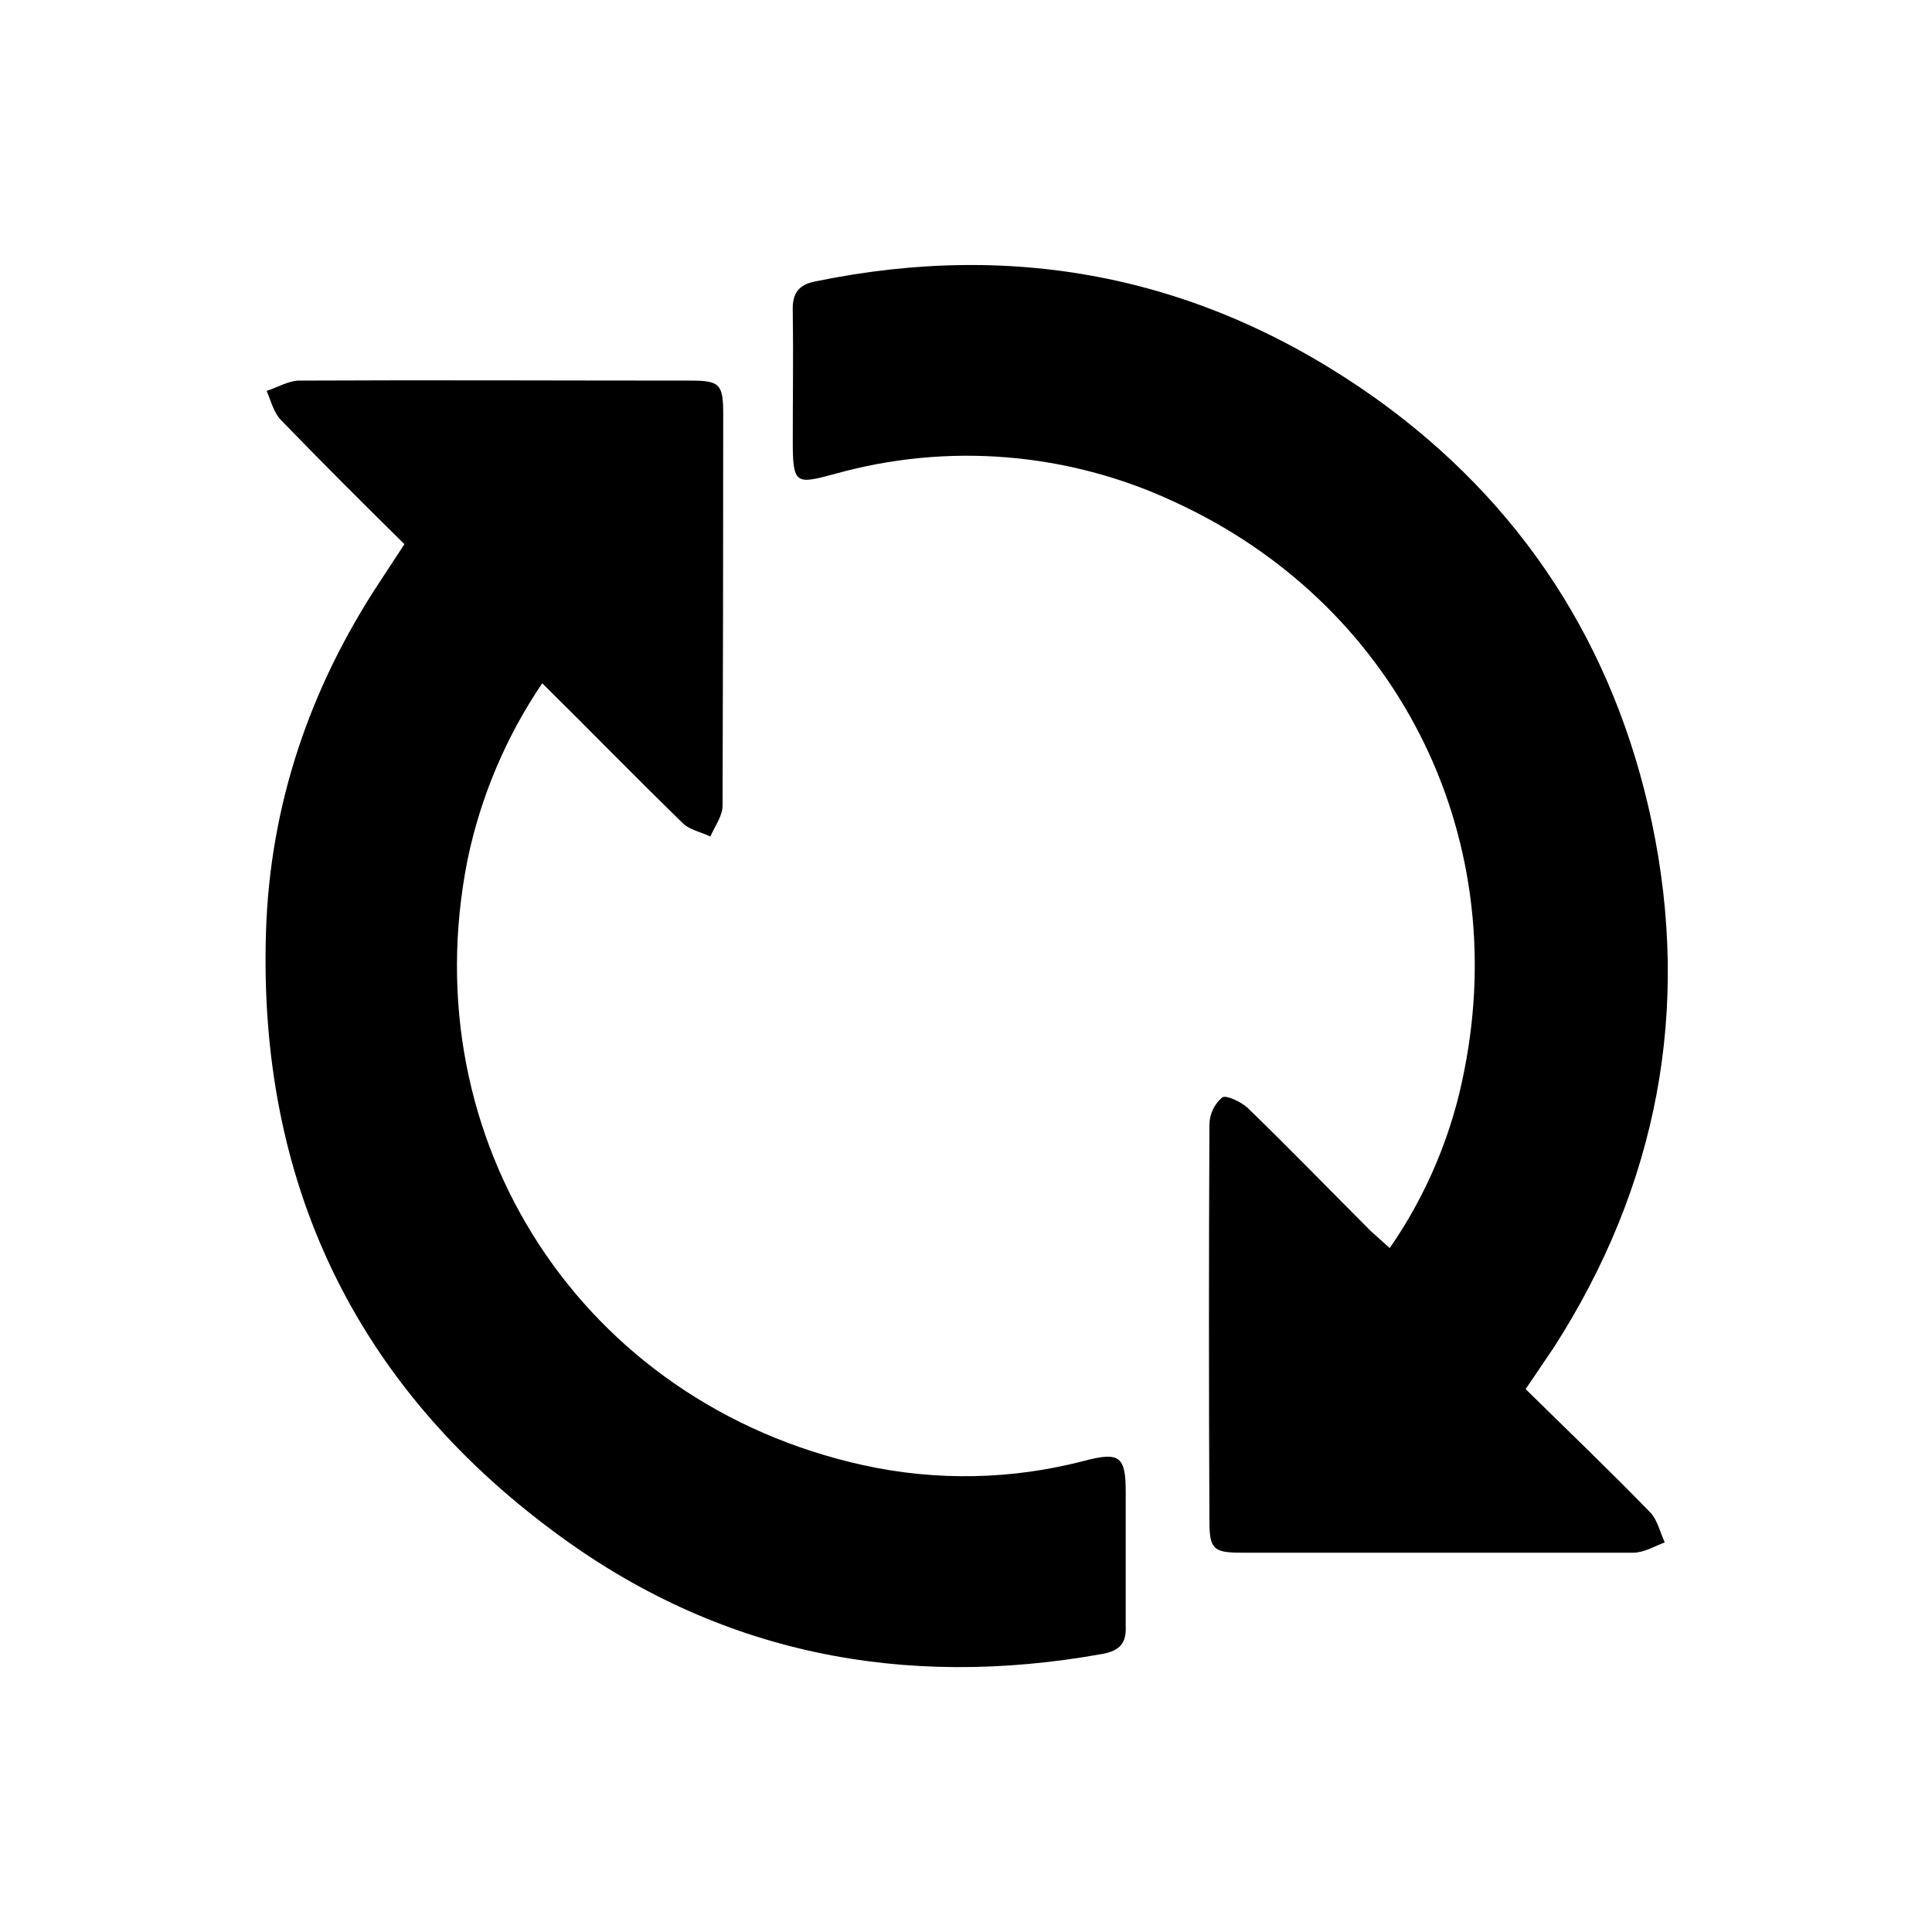
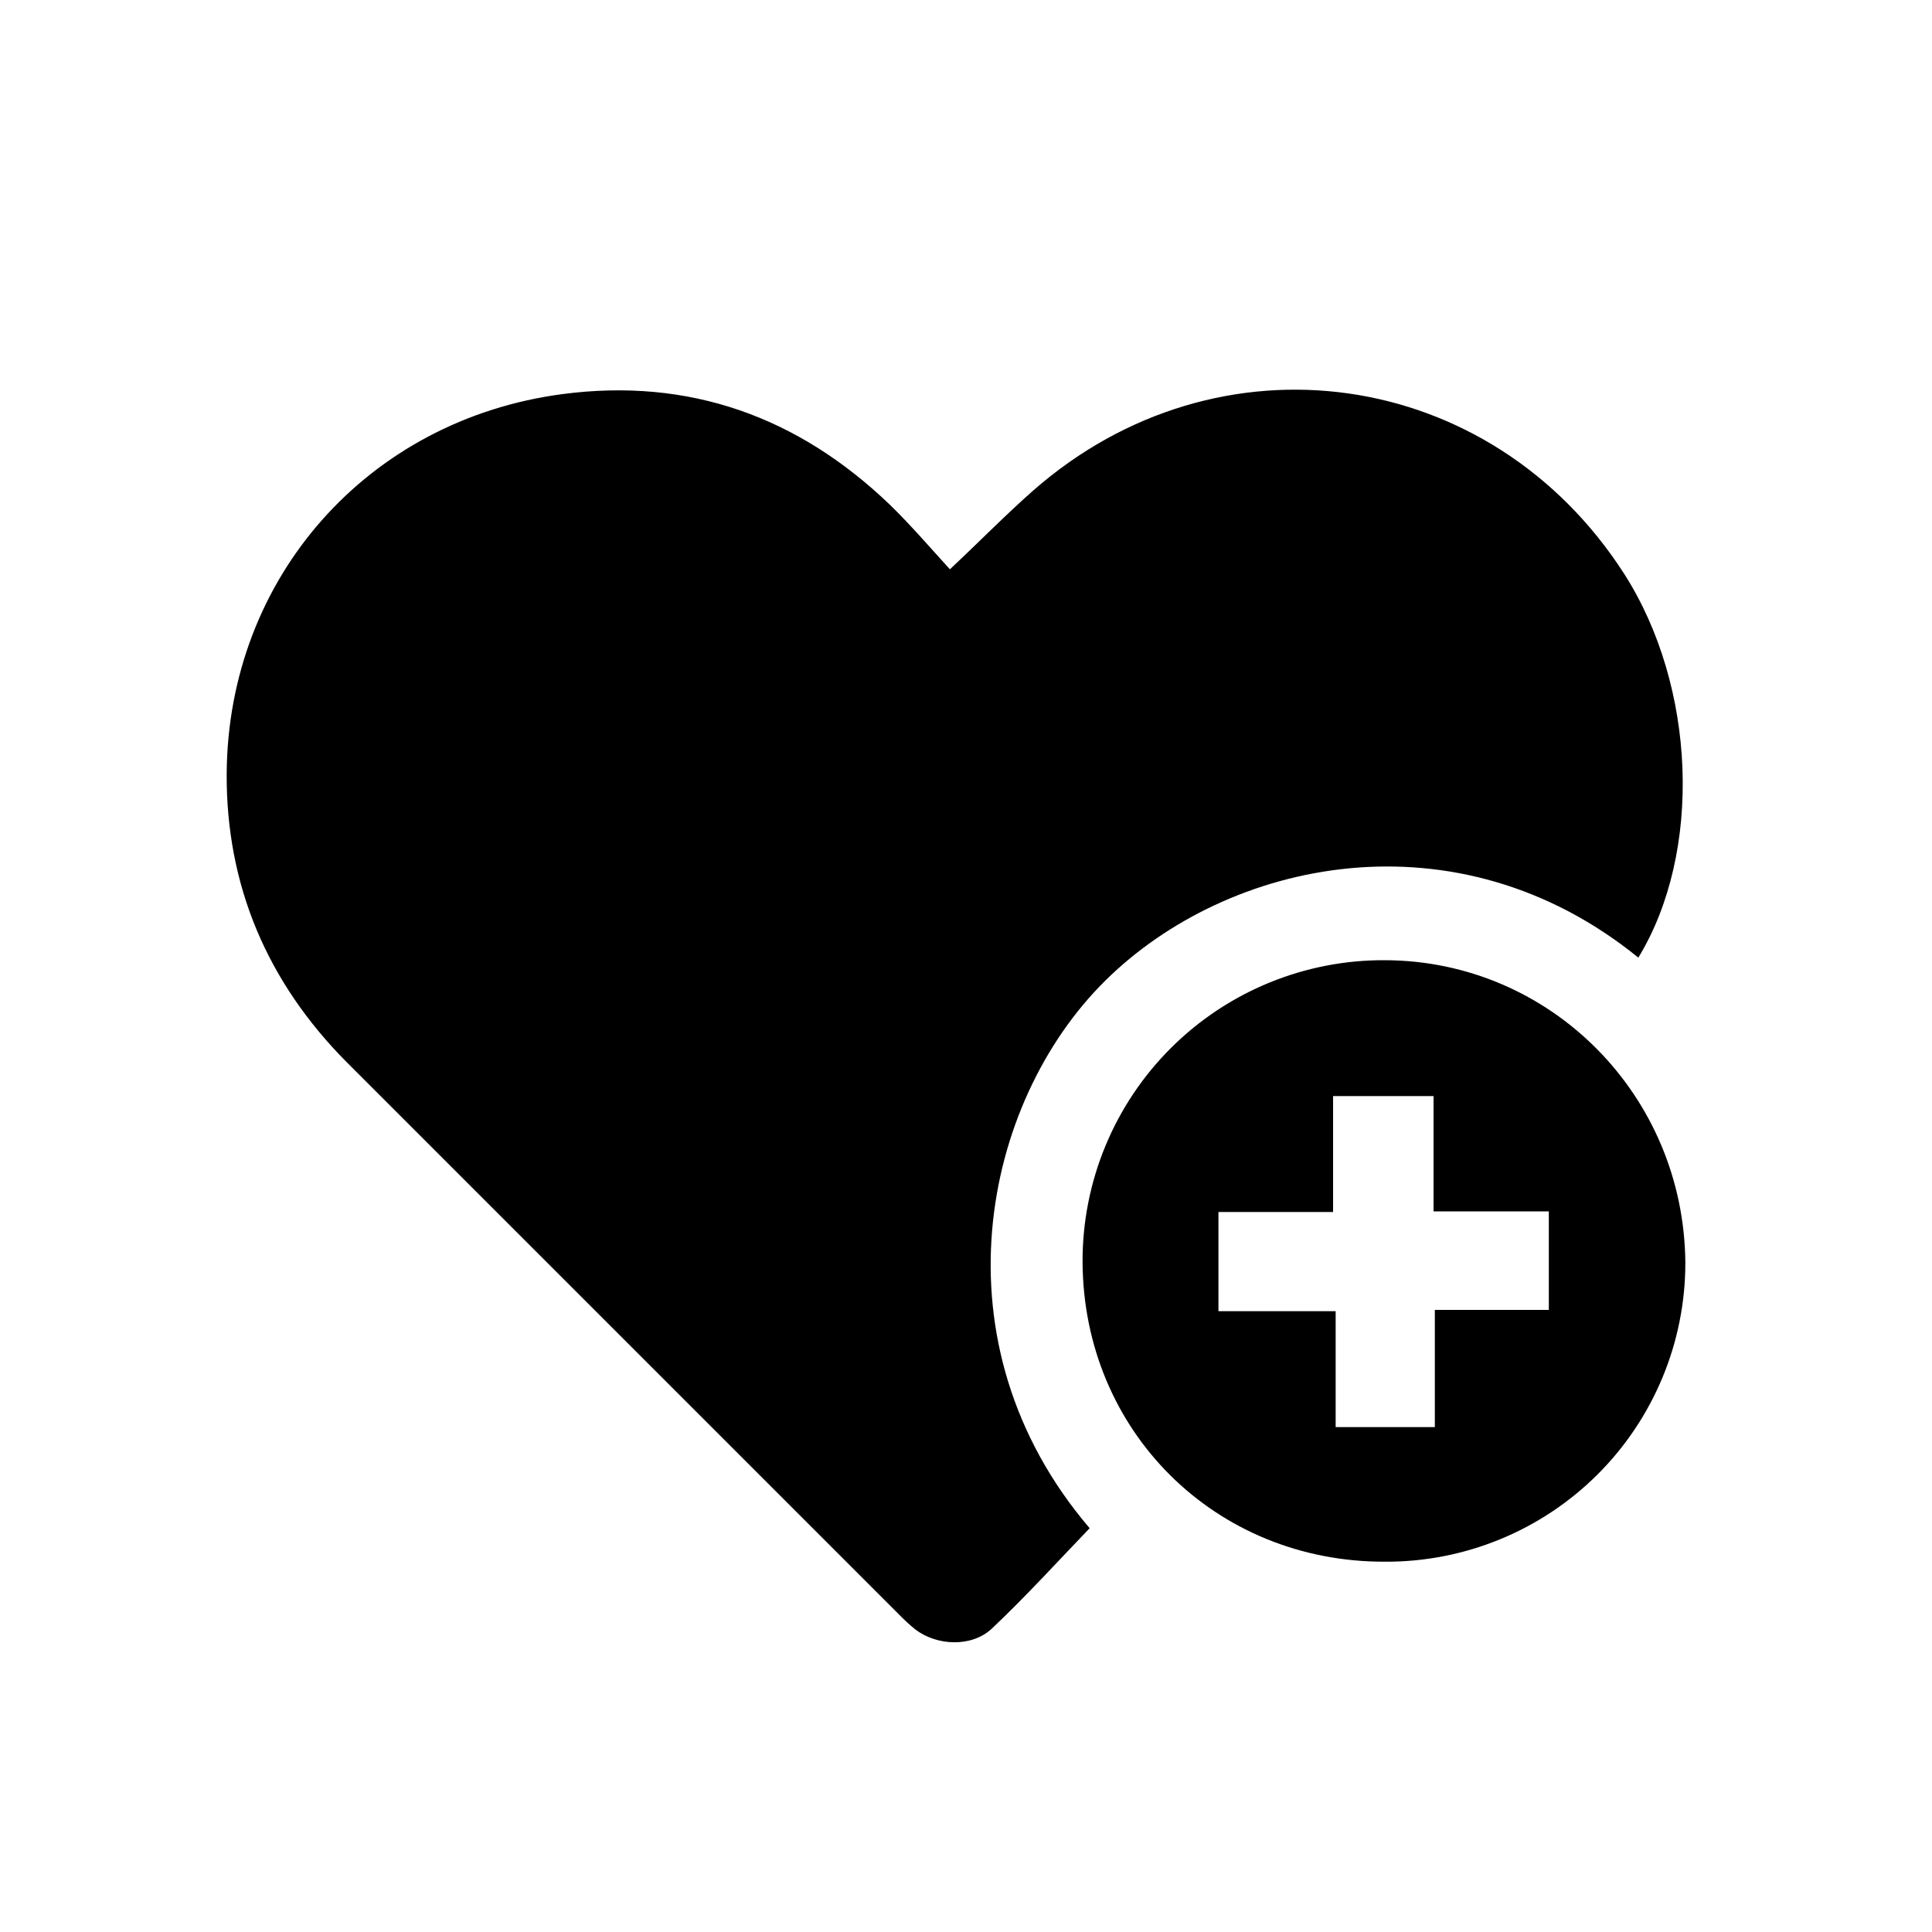
<svg xmlns="http://www.w3.org/2000/svg" viewBox="0 0 300 300">
  <g>
-     <path d="M236.9,215.7l4.4-6.5c16.1-25.1,21.3-52.5,15.2-81.5-5.8-27.4-20.2-49.7-43.1-66-26.3-18.6-55.3-24.5-86.8-18-2.7.5-3.6,2-3.5,4.6.1,6.7,0,13.4,0,20.2s.5,6.7,6.5,5.1a76,76,0,0,1,52.7,4.3c34.3,15.7,52.4,51.2,45.1,88.2a72.5,72.5,0,0,1-11.6,27.7l-2.9-2.6c-6.4-6.4-12.7-12.9-19.2-19.2-1-.9-3.3-2-3.9-1.6a5.6,5.6,0,0,0-2,4.2c-.1,20.5-.1,41.1,0,61.6,0,4.3.6,4.9,4.9,4.9h60.9c1.7,0,3.3-1,4.9-1.6-.7-1.5-1.1-3.4-2.2-4.6C250,228.4,243.4,222.1,236.9,215.7Z" />
-     <path d="M174.8,231.7c0-5.5-.9-6.3-6.3-4.9a73.2,73.2,0,0,1-34.5.7c-43.5-9.6-70.1-50.3-61.4-94a76.6,76.6,0,0,1,11.6-27.4c7.5,7.4,14.6,14.7,21.8,21.7,1.1,1.1,2.9,1.4,4.3,2.1.7-1.6,1.9-3.2,1.9-4.8q.1-30.4.1-60.9c0-4.6-.6-5.1-5.1-5.1-20.3,0-40.6-.1-60.9,0-1.7.1-3.3,1.1-4.9,1.6.7,1.6,1.1,3.4,2.3,4.6C49.9,71.7,56.2,78,62.8,84.5L59,90.3C48.1,106.8,41.9,125,41.3,144.8c-1.2,38.6,13.7,70.1,44.8,93.1,25.4,18.9,54.2,24.5,85.2,18.9,2.6-.5,3.6-1.7,3.5-4.2Z" />
+     <path d="M254.4,148.7c-28.2-22.9-63.7-15.3-82.8,3.6s-26.9,56.3-2.4,85c-5,5.2-9.9,10.6-15.2,15.6-3.1,2.9-8.5,2.7-11.9.1a30.8,30.8,0,0,1-2.6-2.4L53.8,164.9c-12.3-12.4-18.7-27.4-18.6-44.8.2-30.4,21.9-54.9,52.1-58.9,19.7-2.6,36.6,3.5,50.8,17.1,3.3,3.2,6.3,6.7,9.4,10.1,4.7-4.4,8.7-8.5,12.9-12.2,28.8-25.3,71.1-19.3,91.8,12.9C263.4,106.6,264.4,132.3,254.4,148.7Z" />
+     <path d="M215.1,242.5c-26.4.1-46.9-20.3-47-46.6a46.7,46.7,0,0,1,47-46.8c25.7.1,46.4,21,46.6,47A46.4,46.4,0,0,1,215.1,242.5Zm-7.7-20.9h15.4V203.4h17.7V188.1H222.6V170.2H207v18H189.2v15.4h18.2Z" />
  </g>
</svg>
